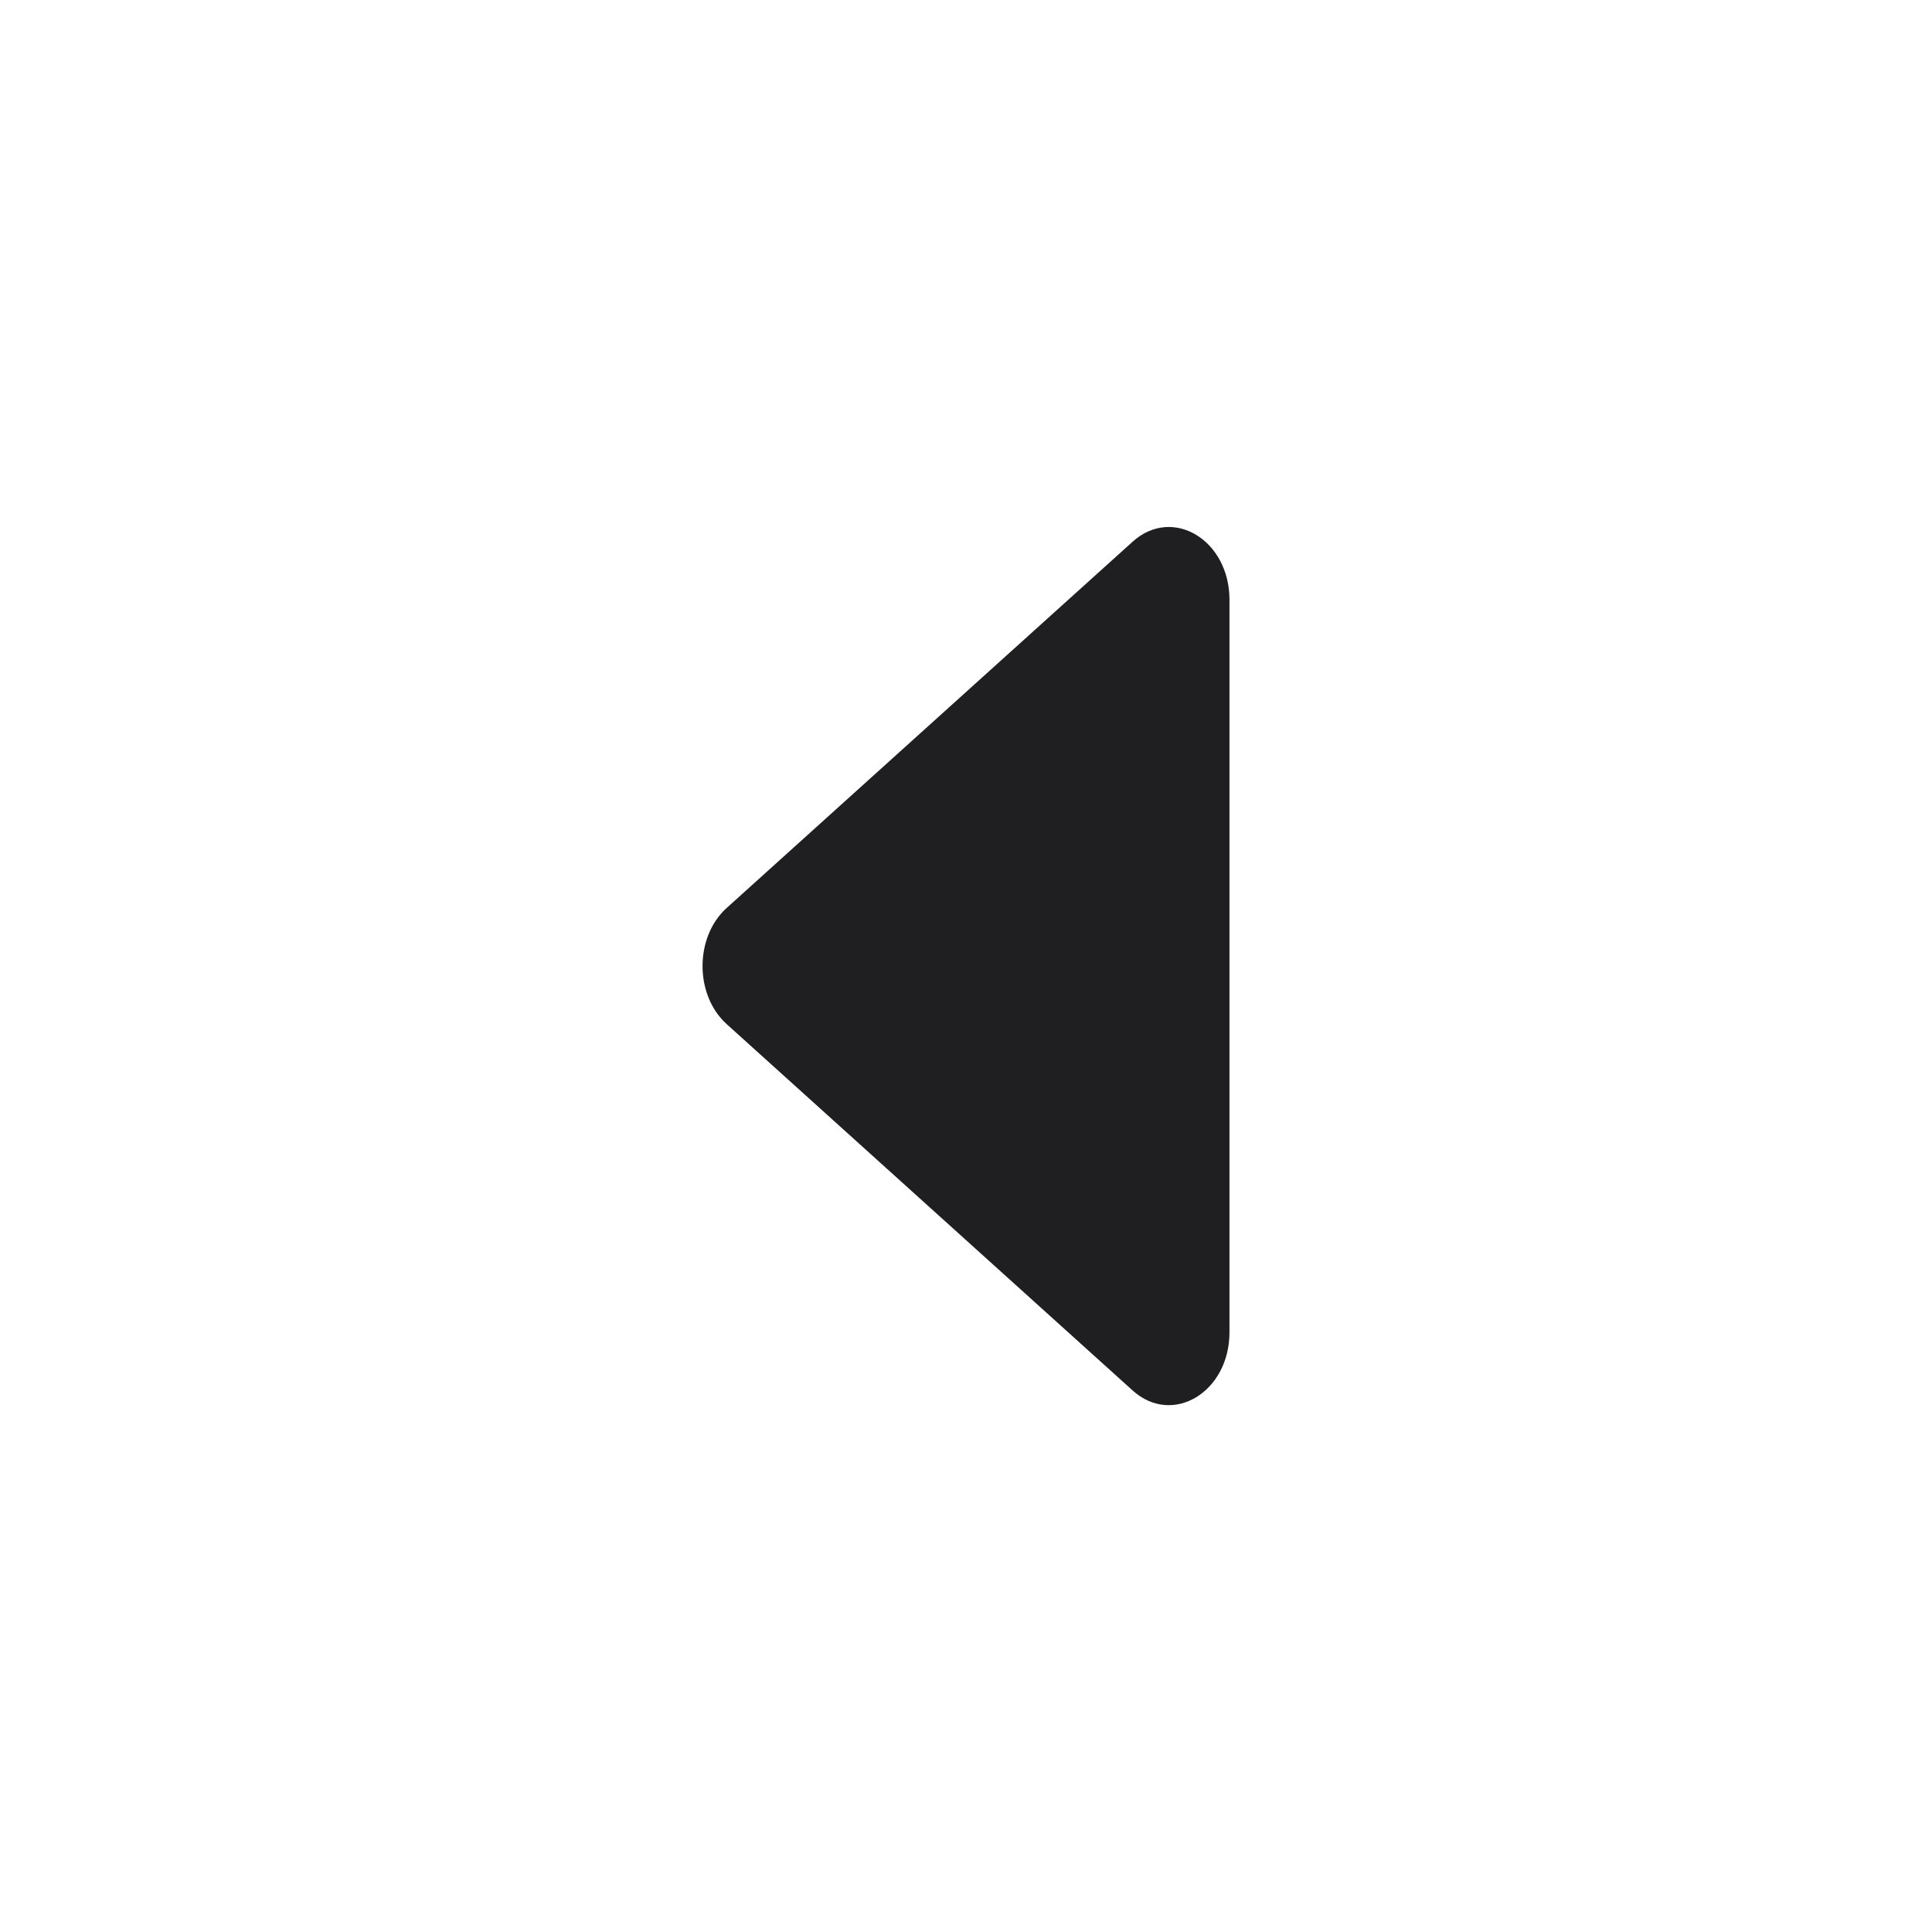
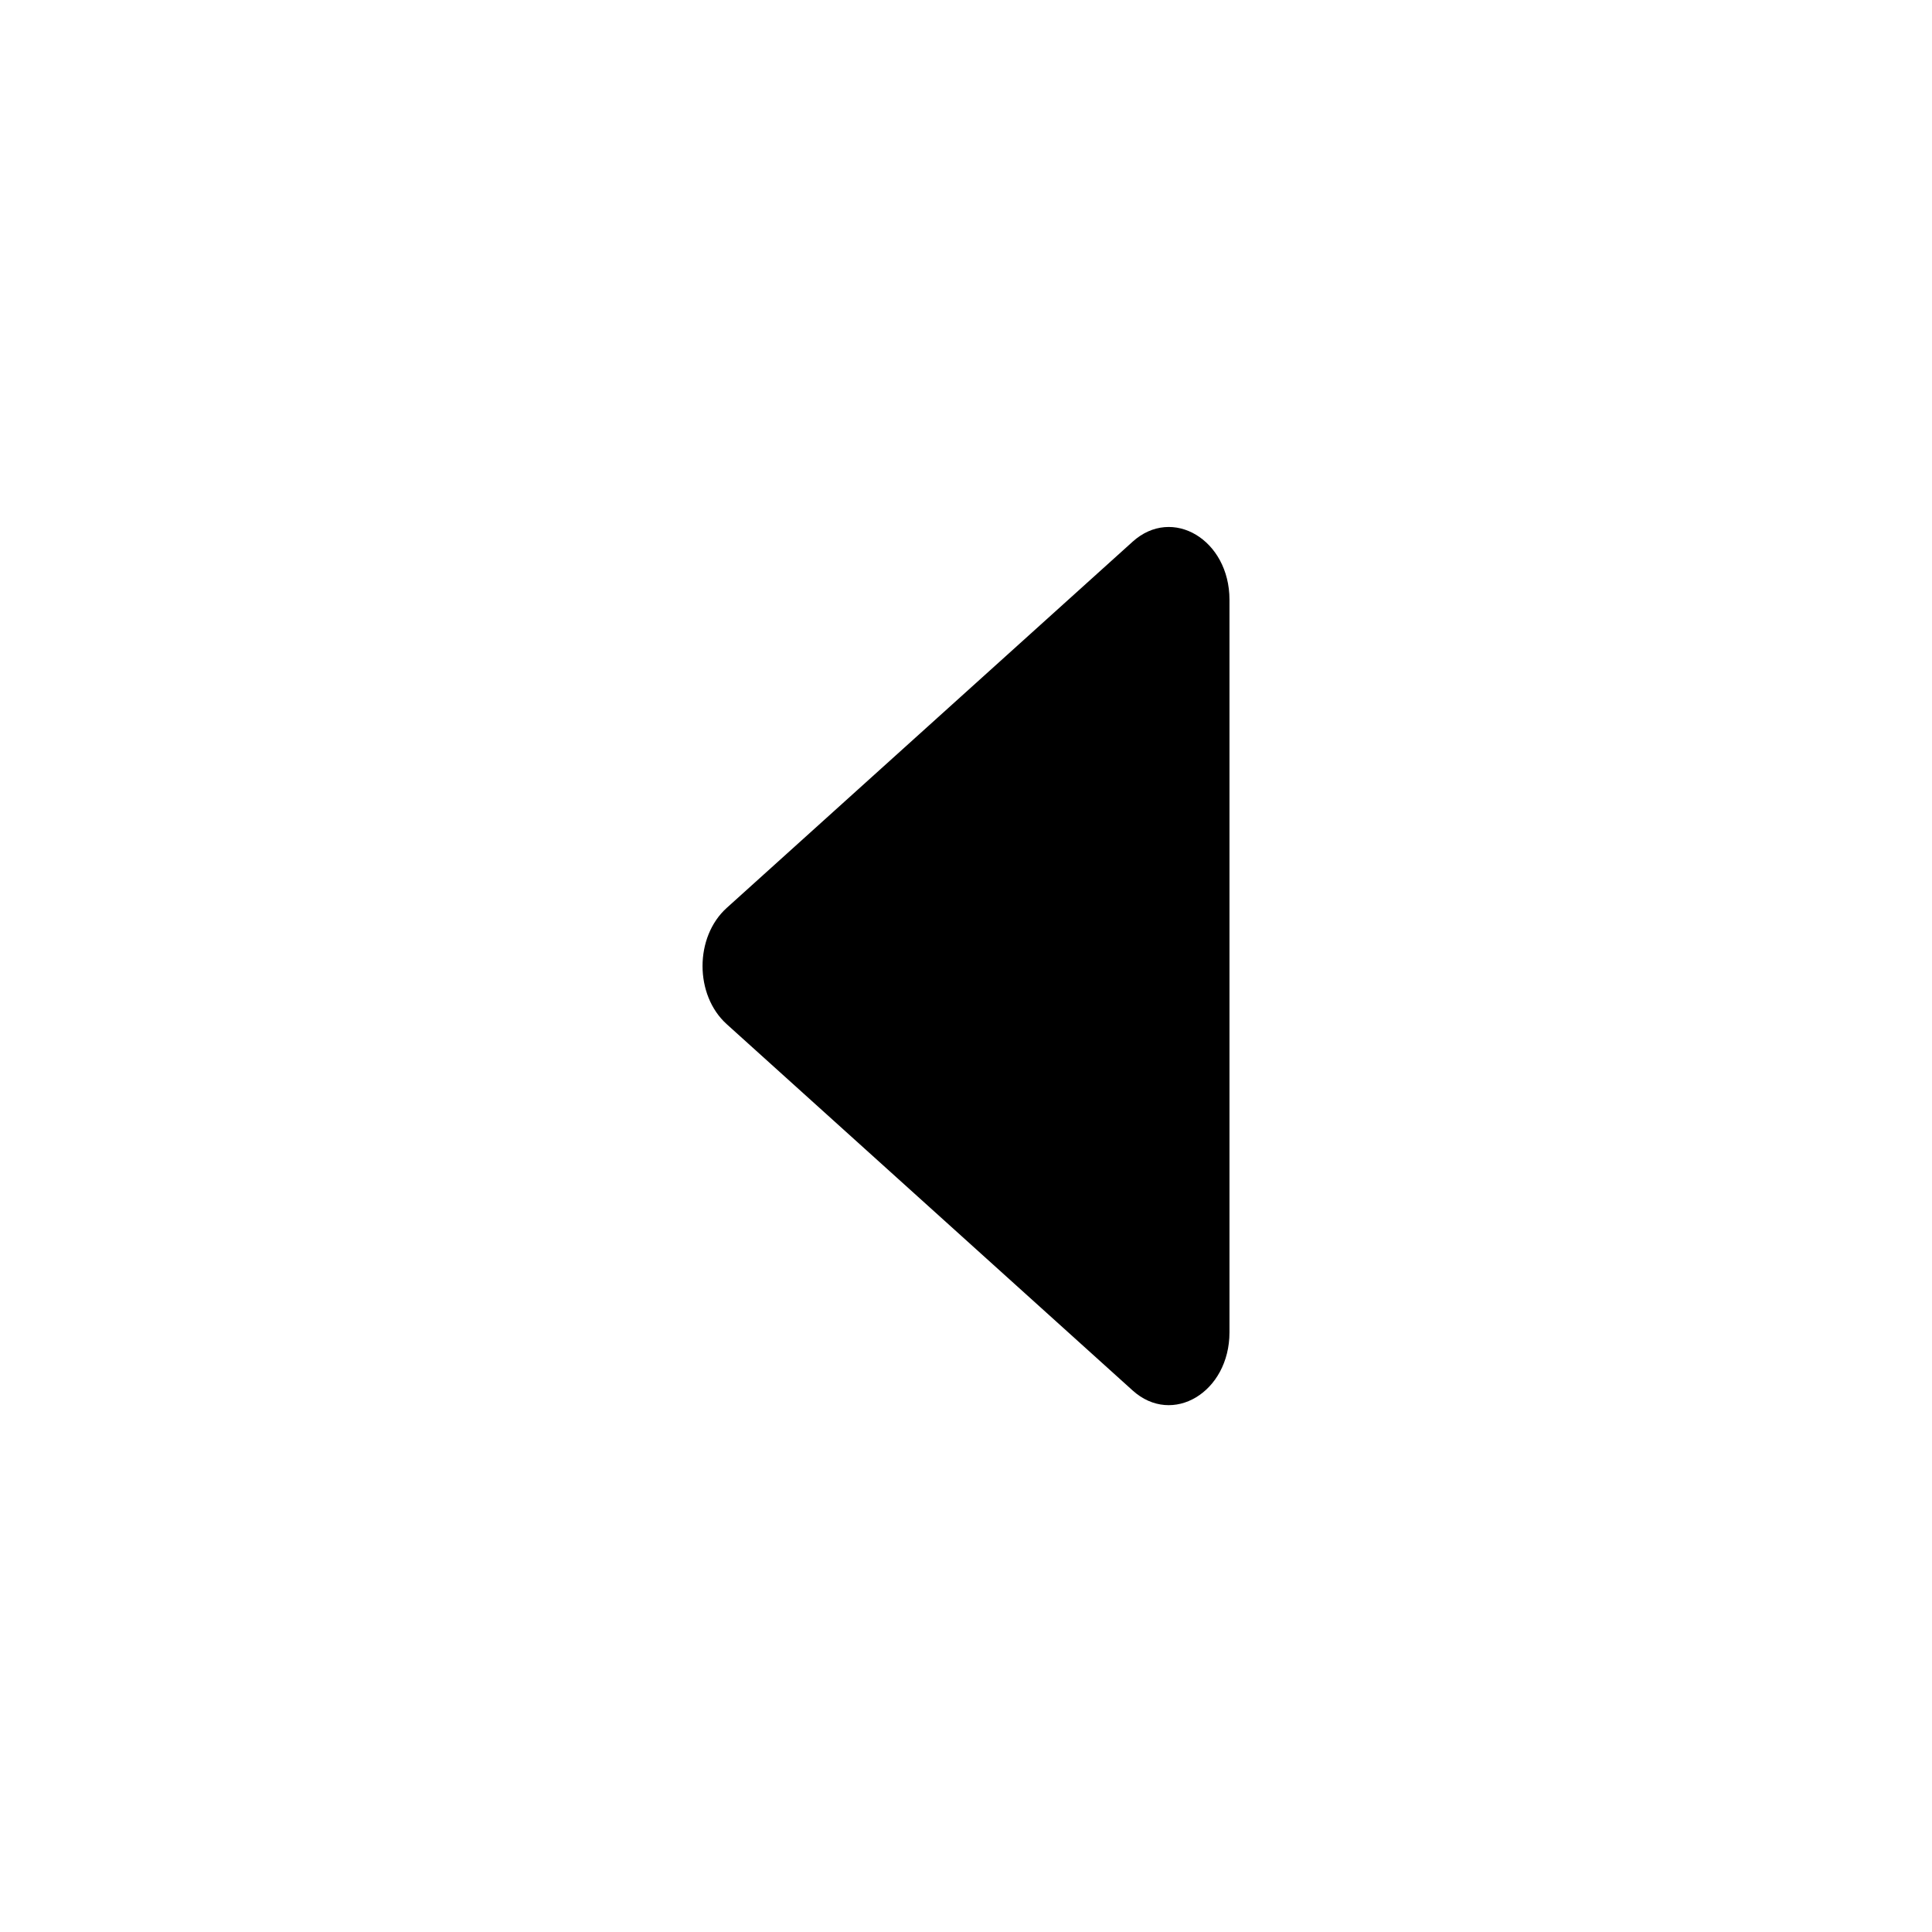
- <svg xmlns="http://www.w3.org/2000/svg" width="24" height="24" viewBox="0 0 24 24" fill="none">
-   <path d="M9.028 12.723C8.627 12.362 8.627 11.639 9.028 11.278L14.07 6.729C14.565 6.282 15.273 6.706 15.273 7.451V16.55C15.273 17.295 14.565 17.72 14.07 17.273L9.028 12.723Z" fill="#1F1F22" />
+ <svg xmlns="http://www.w3.org/2000/svg" viewBox="0 0 24 24" fill="none">
+   <path d="M9.028 12.723C8.627 12.362 8.627 11.639 9.028 11.278L14.07 6.729C14.565 6.282 15.273 6.706 15.273 7.451V16.55C15.273 17.295 14.565 17.72 14.07 17.273L9.028 12.723Z" fill="currentColor" />
</svg>
